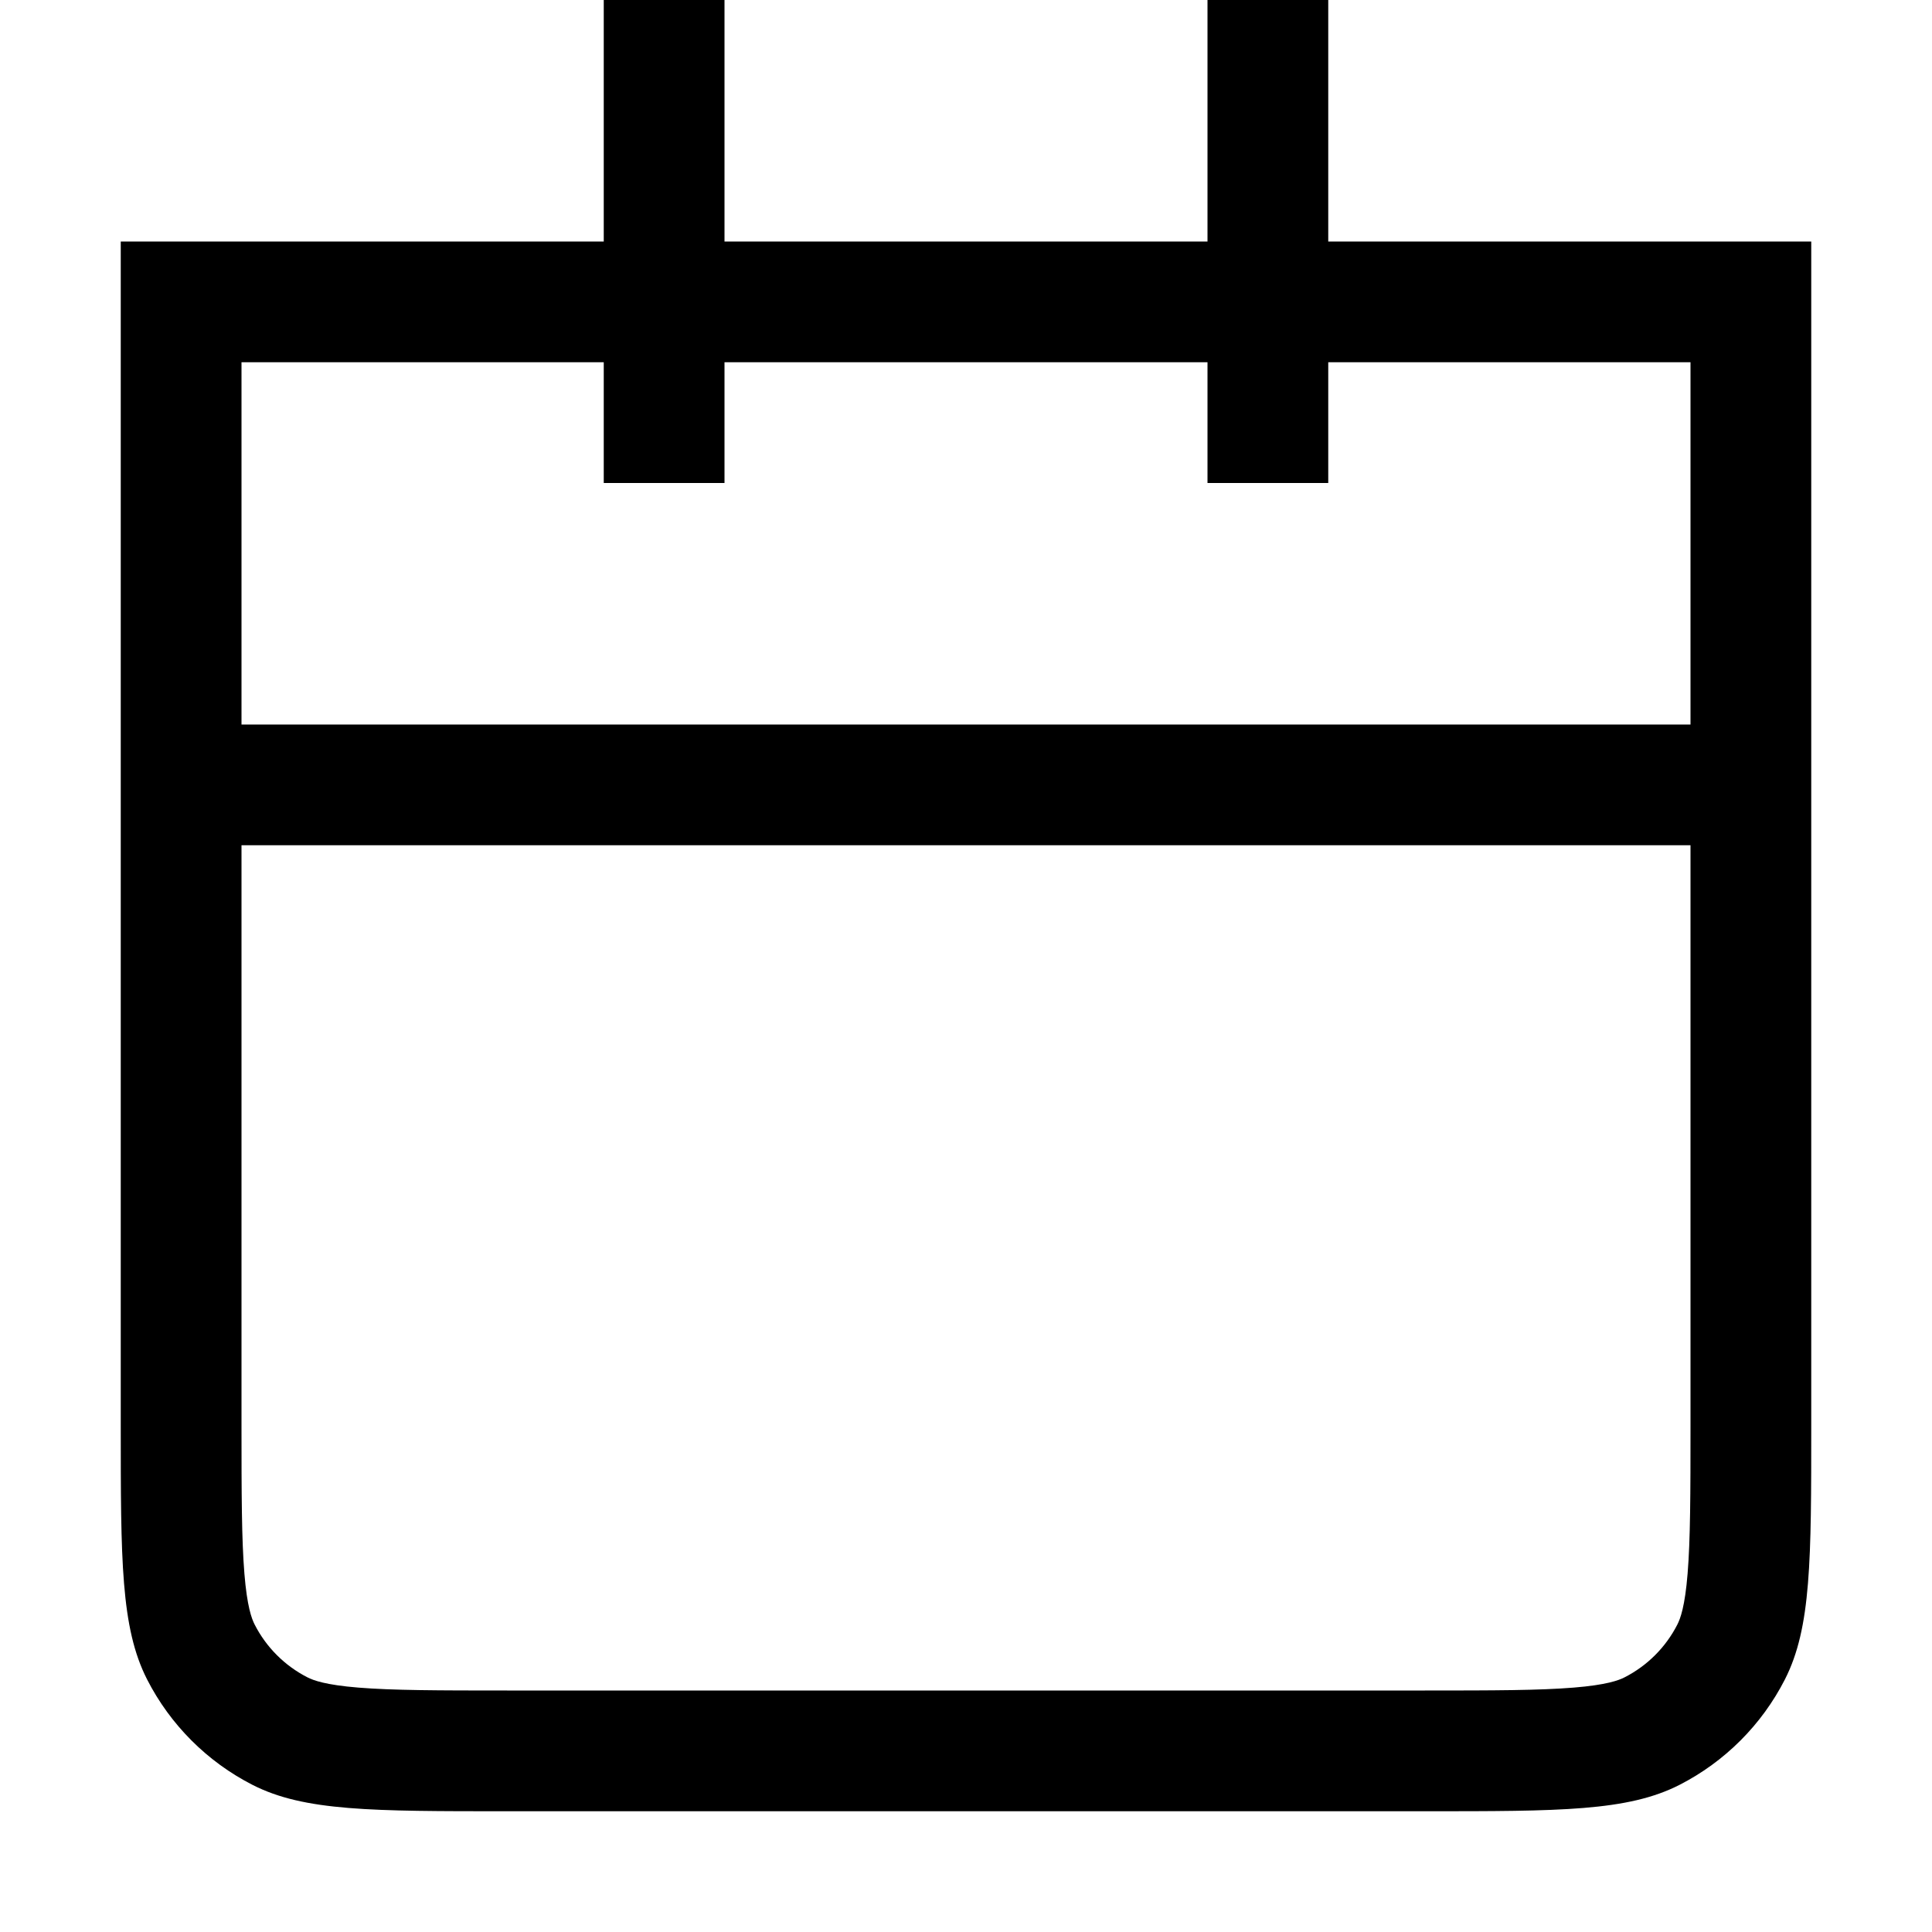
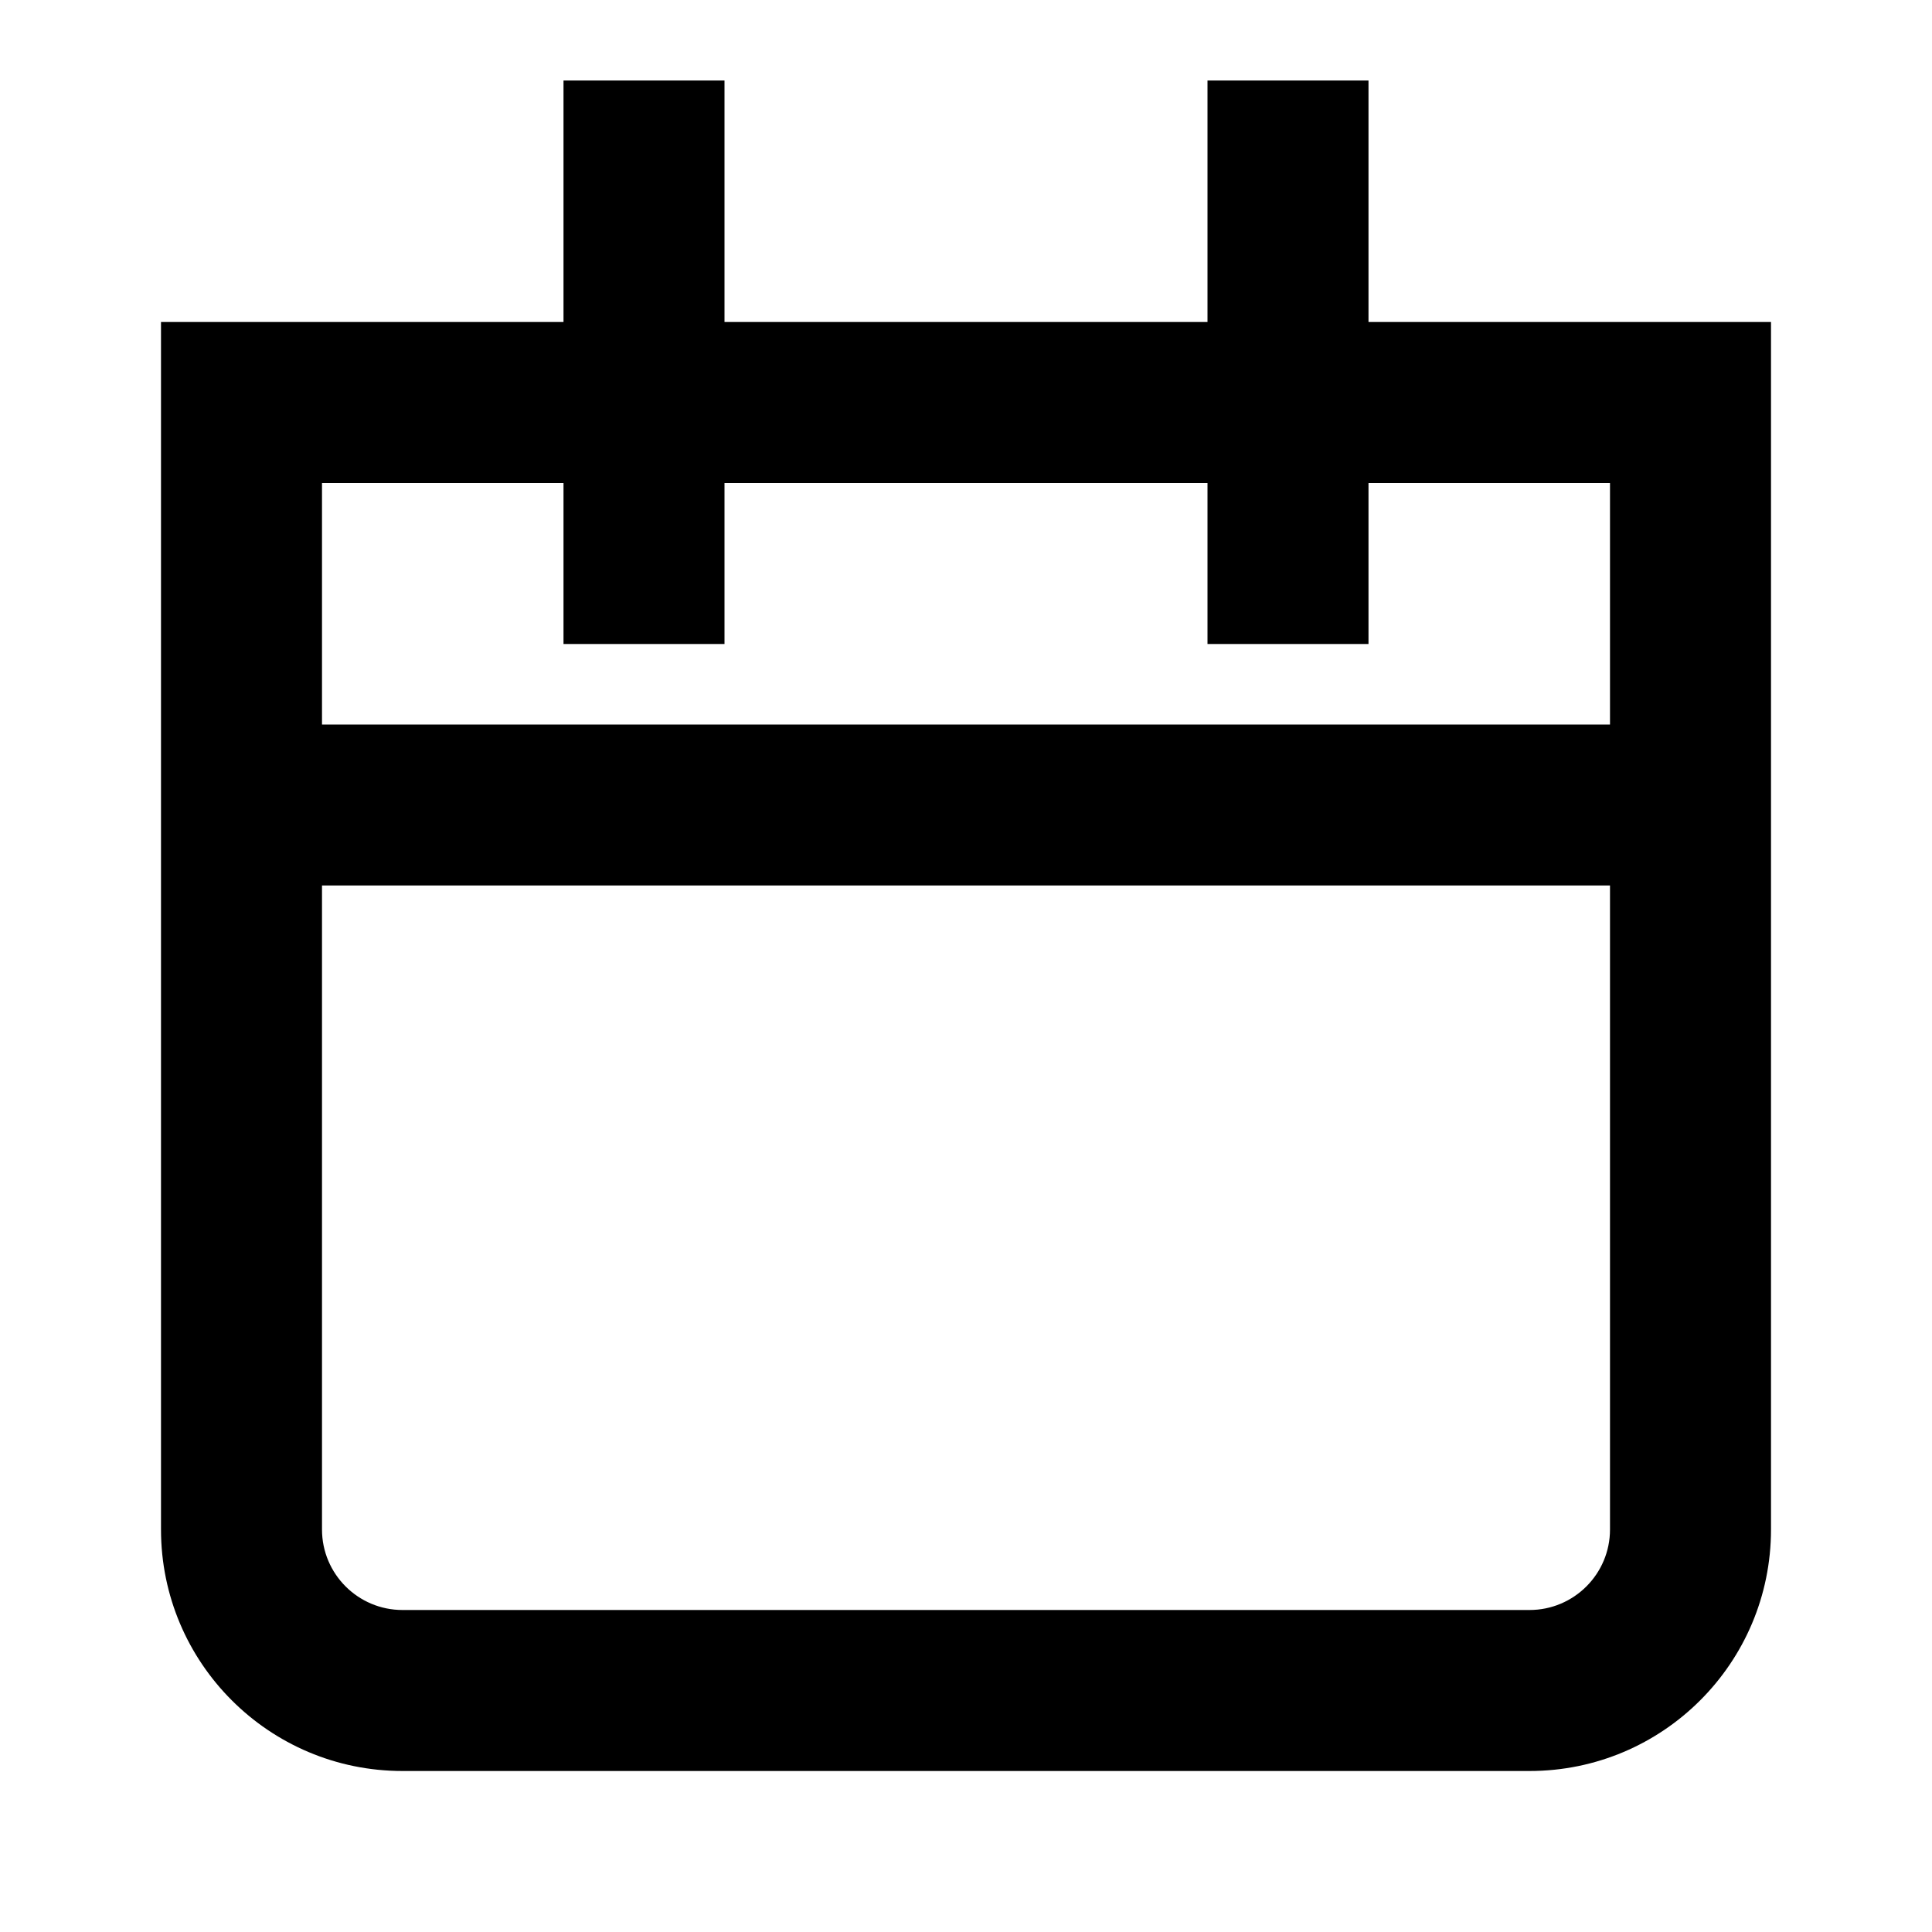
- <svg xmlns="http://www.w3.org/2000/svg" viewBox="0 0 16 16" fill="none">
-   <path fill-rule="evenodd" clip-rule="evenodd" d="M5 3V4H6V3H10V4H11V3H14V6H2V3H5ZM5 2H2H1V3V11.8C1 12.92 1 13.48 1.218 13.908C1.41 14.284 1.716 14.59 2.092 14.782C2.52 15 3.08 15 4.2 15H11.8C12.92 15 13.48 15 13.908 14.782C14.284 14.59 14.59 14.284 14.782 13.908C15 13.48 15 12.92 15 11.8V3V2H14H11V0H10V2H6V0H5V2ZM2 11.8V7H14V11.8C14 12.377 13.999 12.749 13.976 13.032C13.954 13.304 13.916 13.405 13.891 13.454C13.795 13.642 13.642 13.795 13.454 13.891C13.405 13.916 13.304 13.954 13.032 13.976C12.749 13.999 12.377 14 11.8 14H4.2C3.623 14 3.251 13.999 2.968 13.976C2.696 13.954 2.595 13.916 2.546 13.891C2.358 13.795 2.205 13.642 2.109 13.454C2.084 13.405 2.046 13.304 2.024 13.032C2.001 12.749 2 12.377 2 11.8Z" fill="currentColor" />
+ <svg xmlns="http://www.w3.org/2000/svg" viewBox="0 0 24 24" fill="none">
+   <path fill-rule="evenodd" clip-rule="evenodd" d="M9 1V4H15V1H17V4H21H22V5V19C22 20.657 20.657 22 19 22H5C3.343 22 2 20.657 2 19V5V4H3H7V1H9ZM15 6V8H17V6H20V9H4V6H7V8H9V6H15ZM4 11V19C4 19.552 4.448 20 5 20H19C19.552 20 20 19.552 20 19V11H4Z" fill="currentColor" />
</svg>
